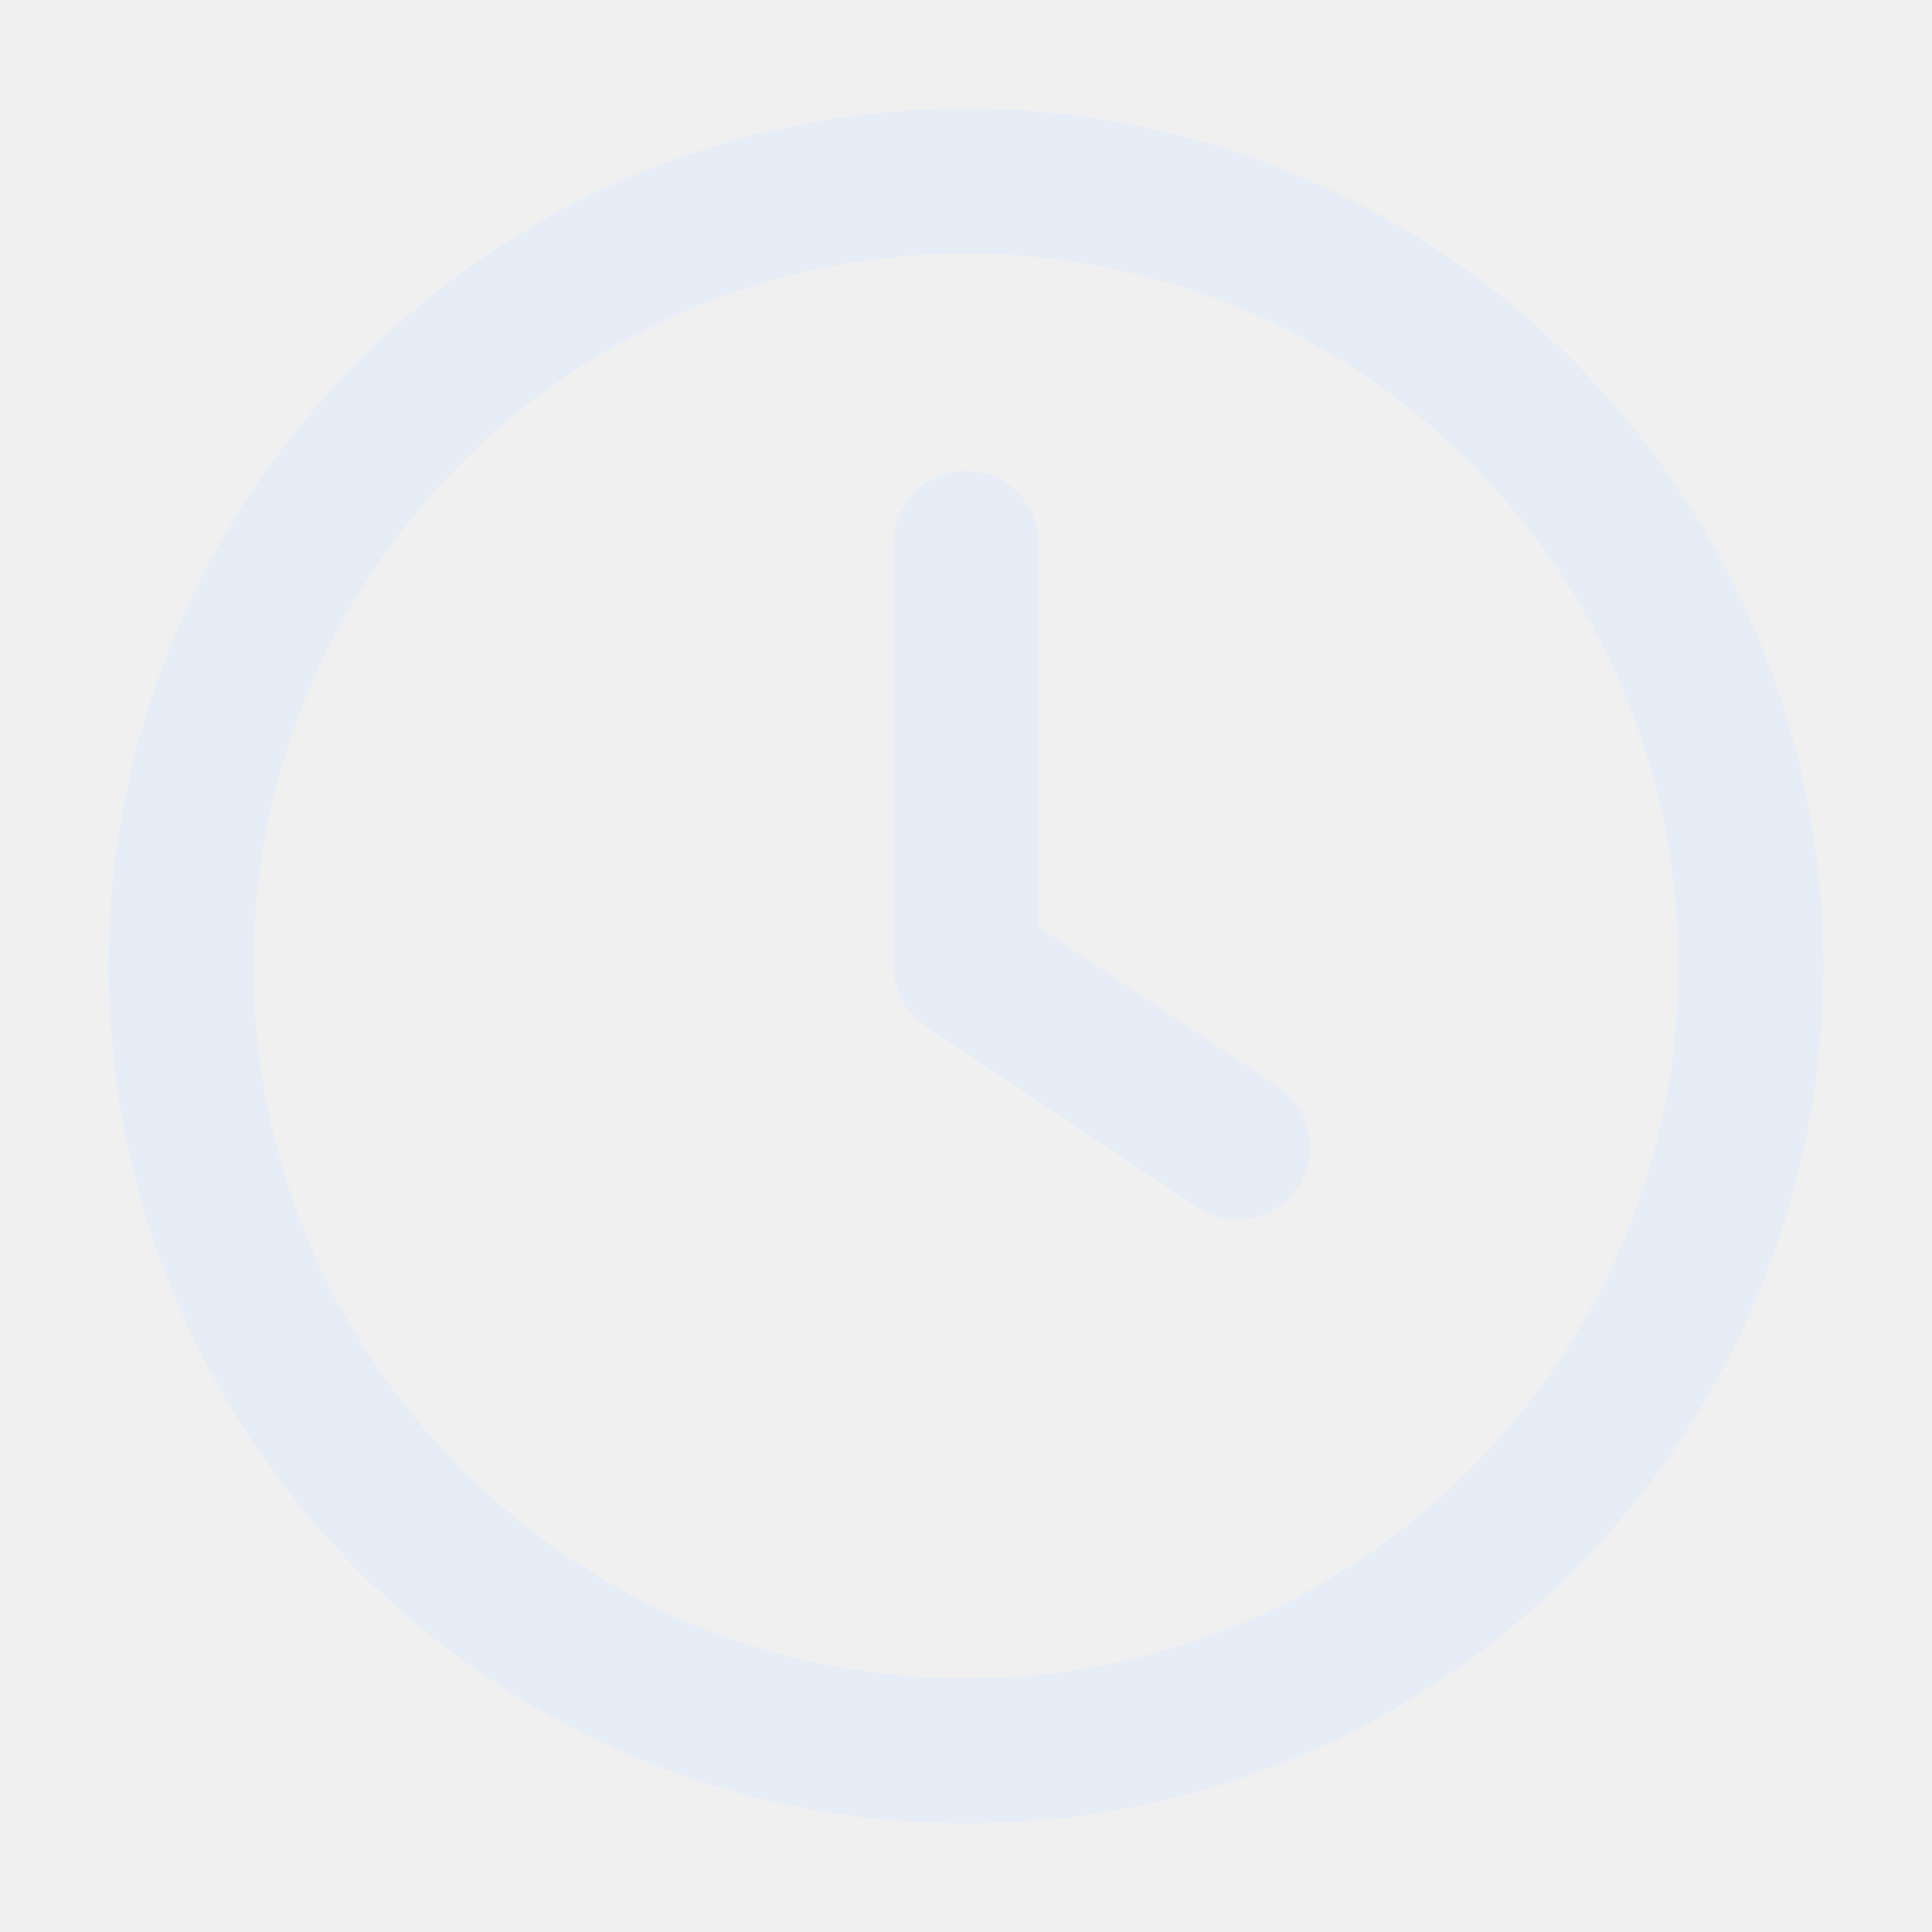
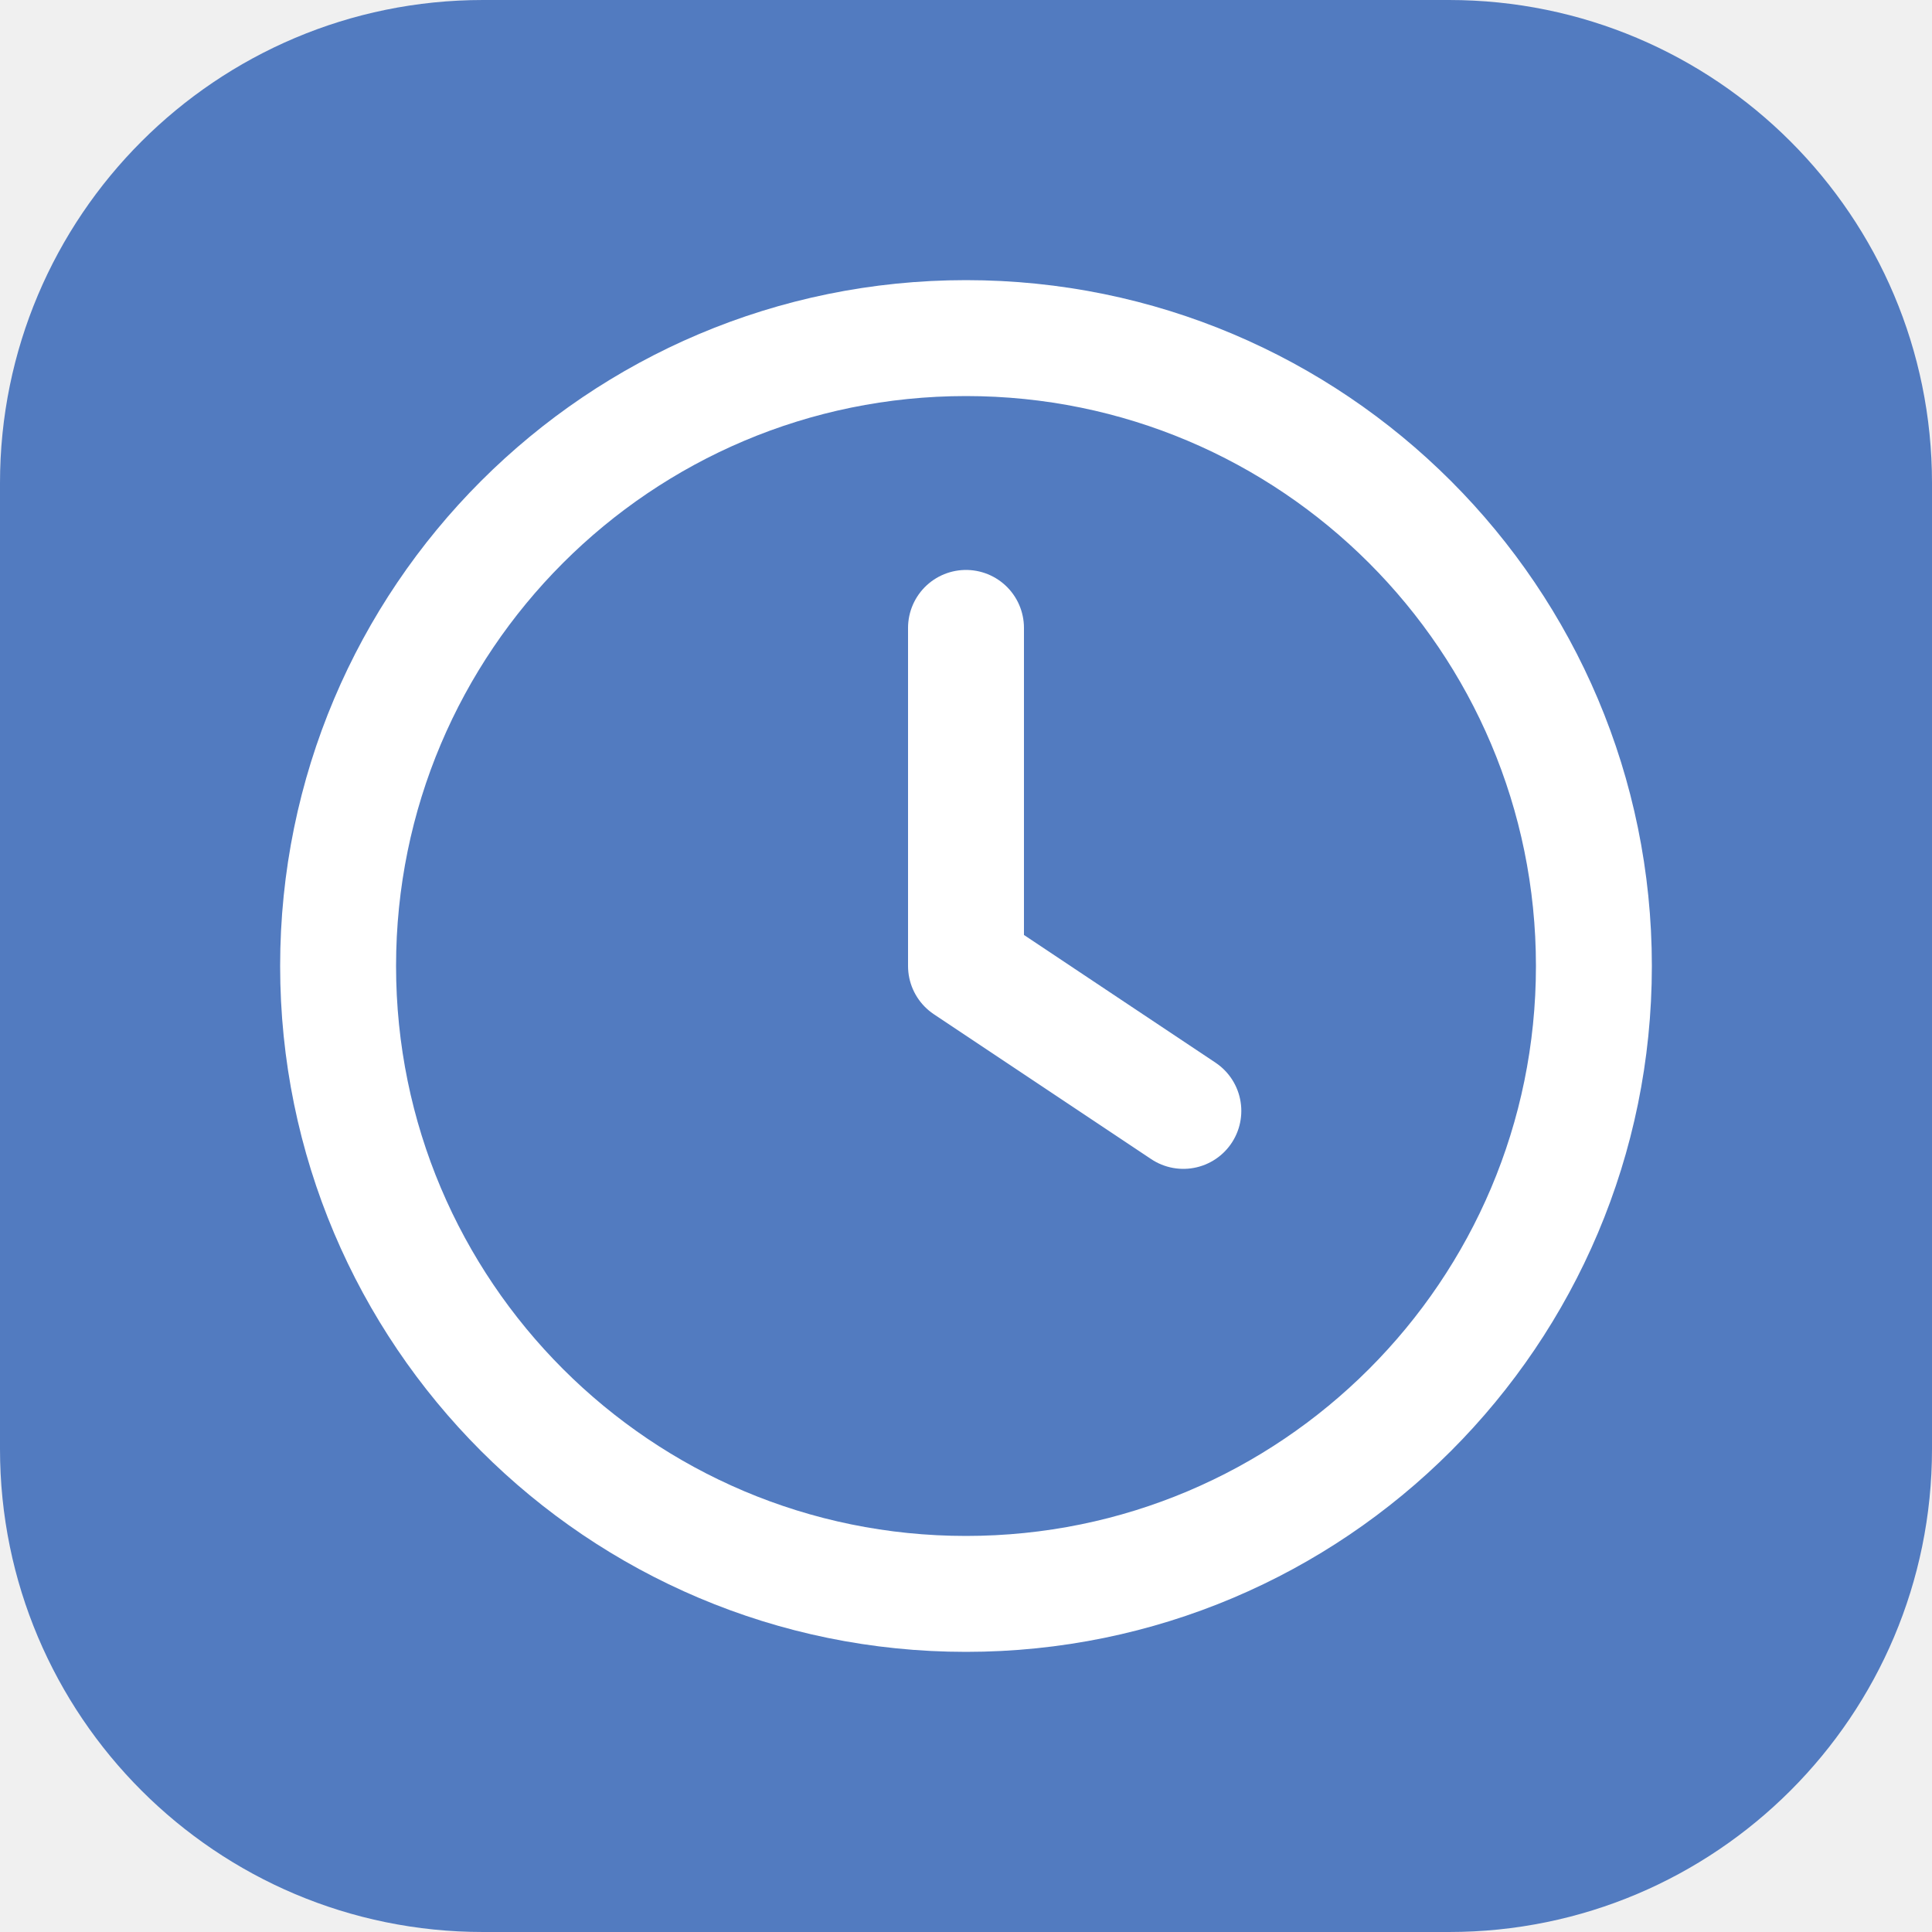
<svg xmlns="http://www.w3.org/2000/svg" viewBox="0 0 32 32" fill="none">
-   <circle cx="16" cy="16" r="13" stroke="#e6edf7" stroke-width="2.4" />
-   <path d="M16 9v7l4.5 3" stroke="#e6edf7" stroke-width="2.4" stroke-linecap="round" stroke-linejoin="round" />
+   <rect width="32" height="32" rx="8" fill="#527bc0" />
+   <g transform="translate(3.2 3.2) scale(.8)">
+     <circle cx="16" cy="16" r="13" stroke="#ffffff" stroke-width="2.4" />
+     <path d="M16 9v7l4.5 3" stroke="#ffffff" stroke-width="2.4" stroke-linecap="round" stroke-linejoin="round" />
+   </g>
</svg>
